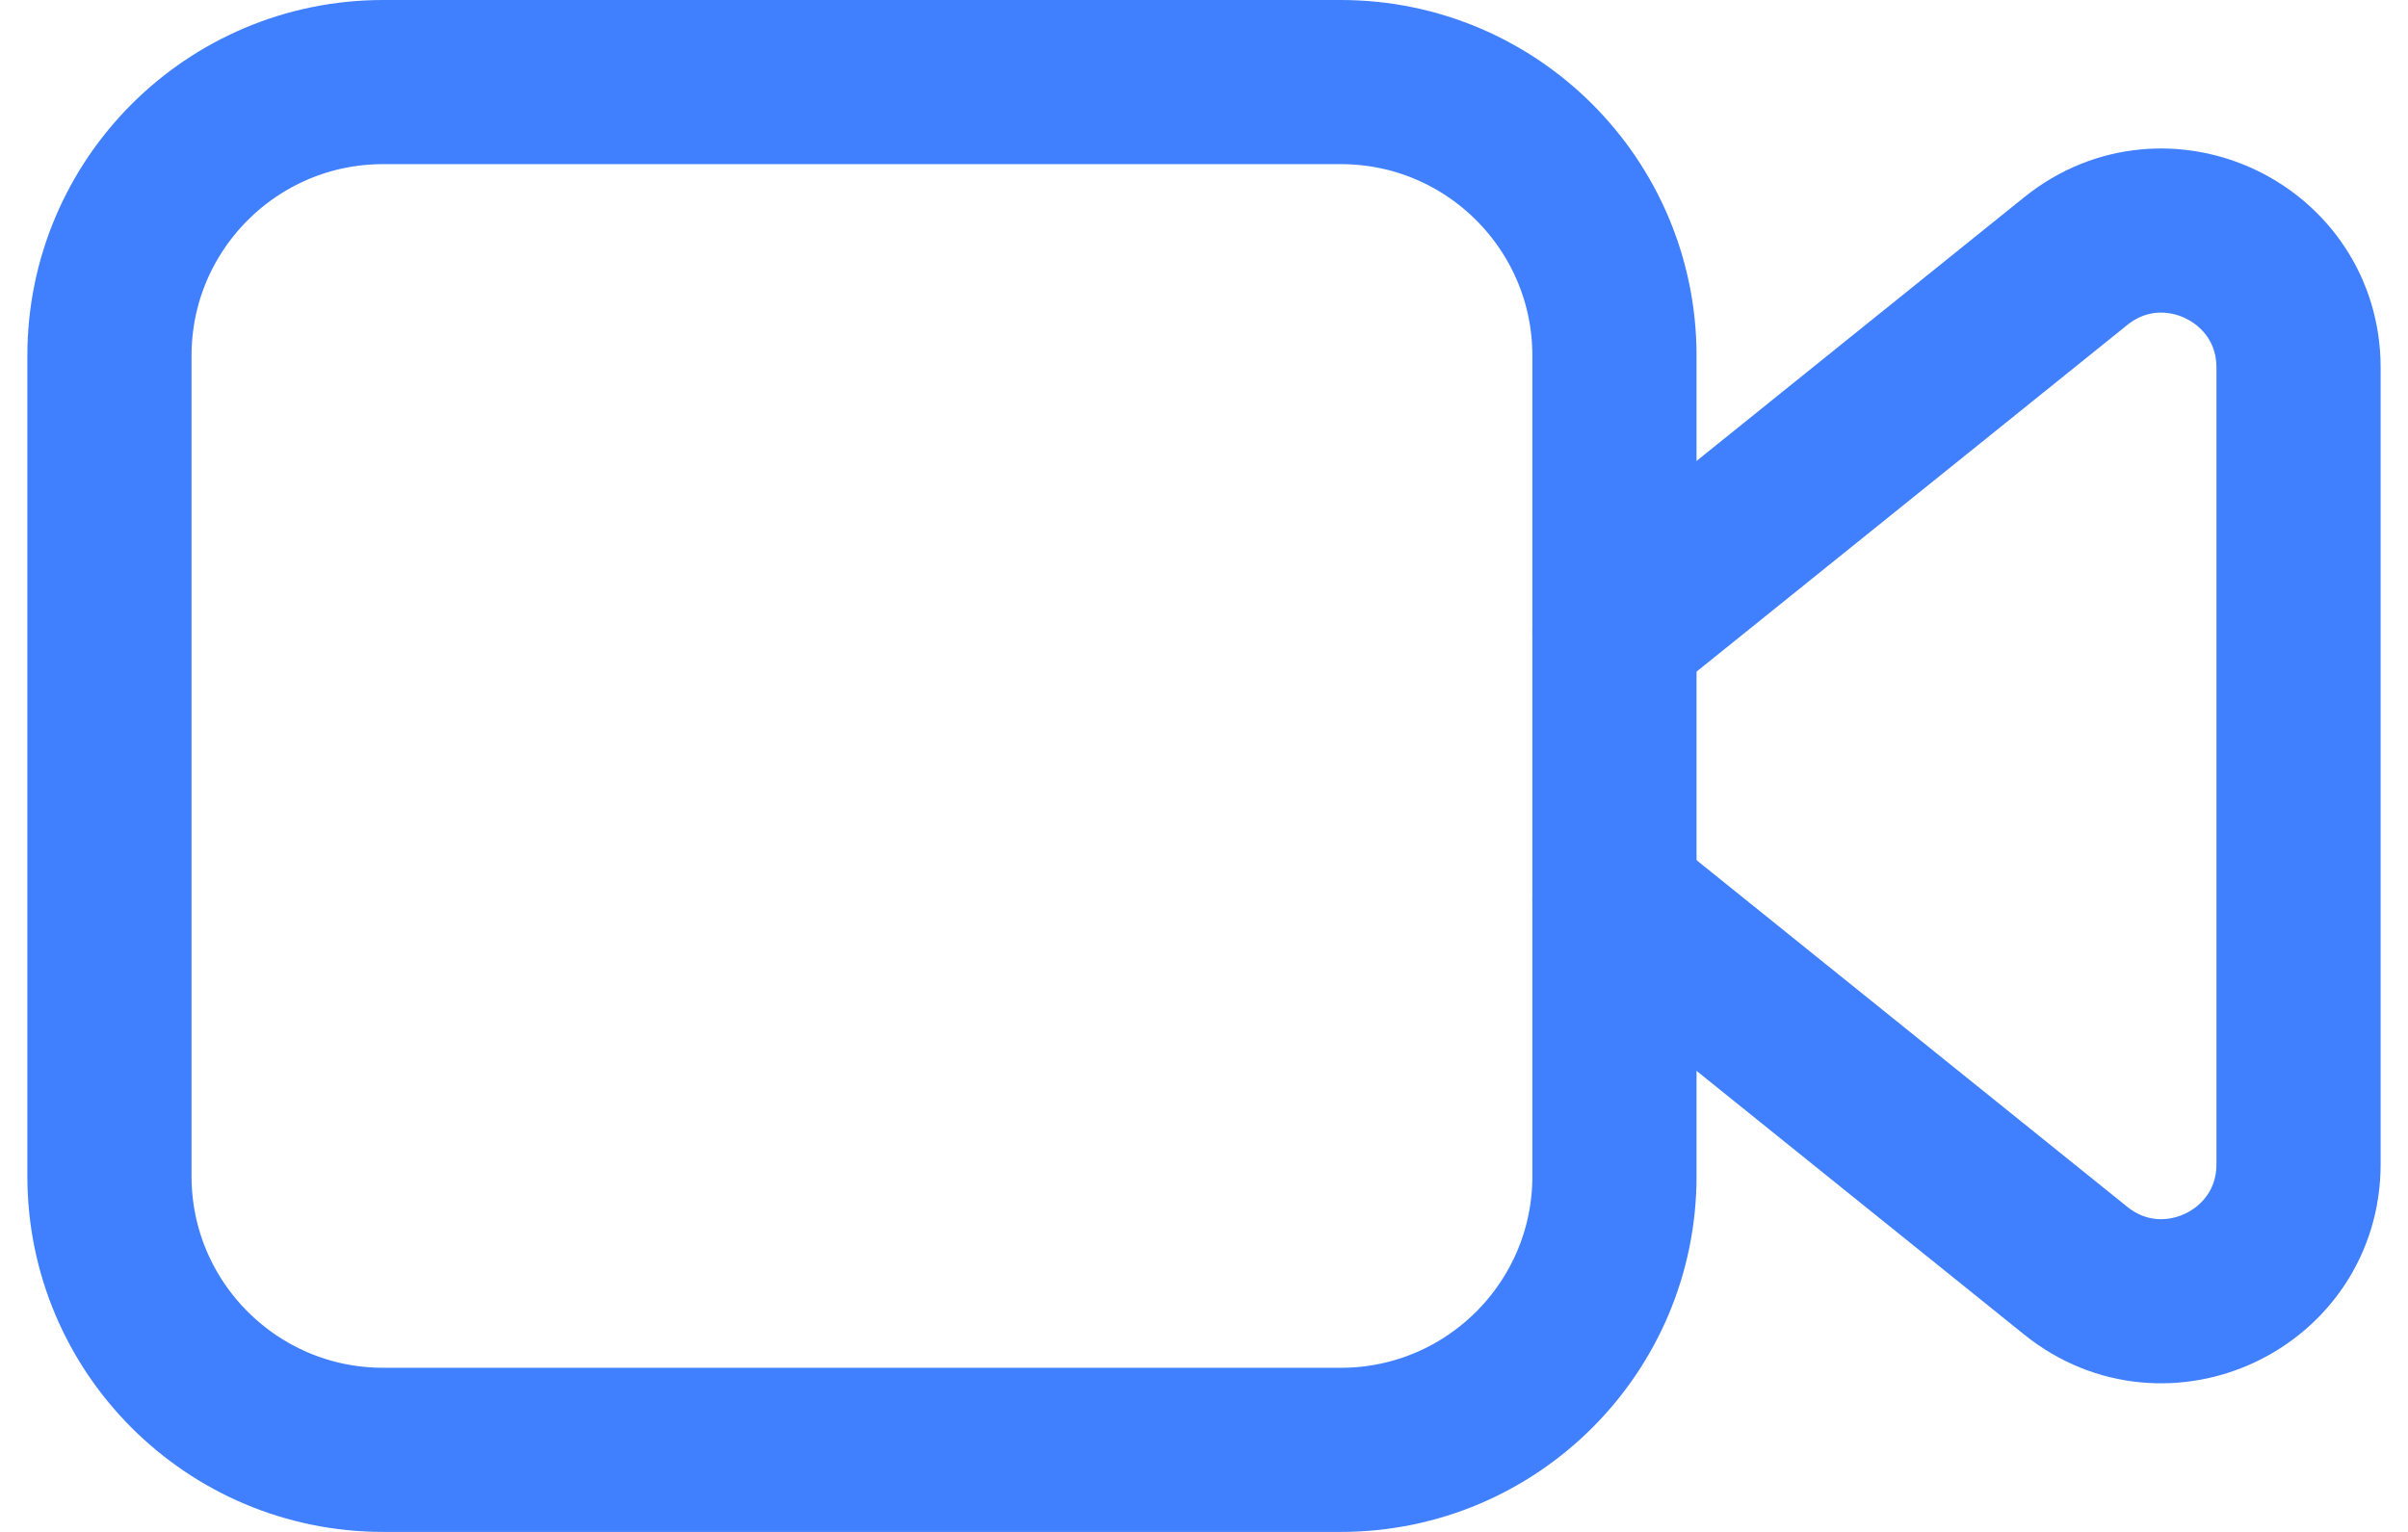
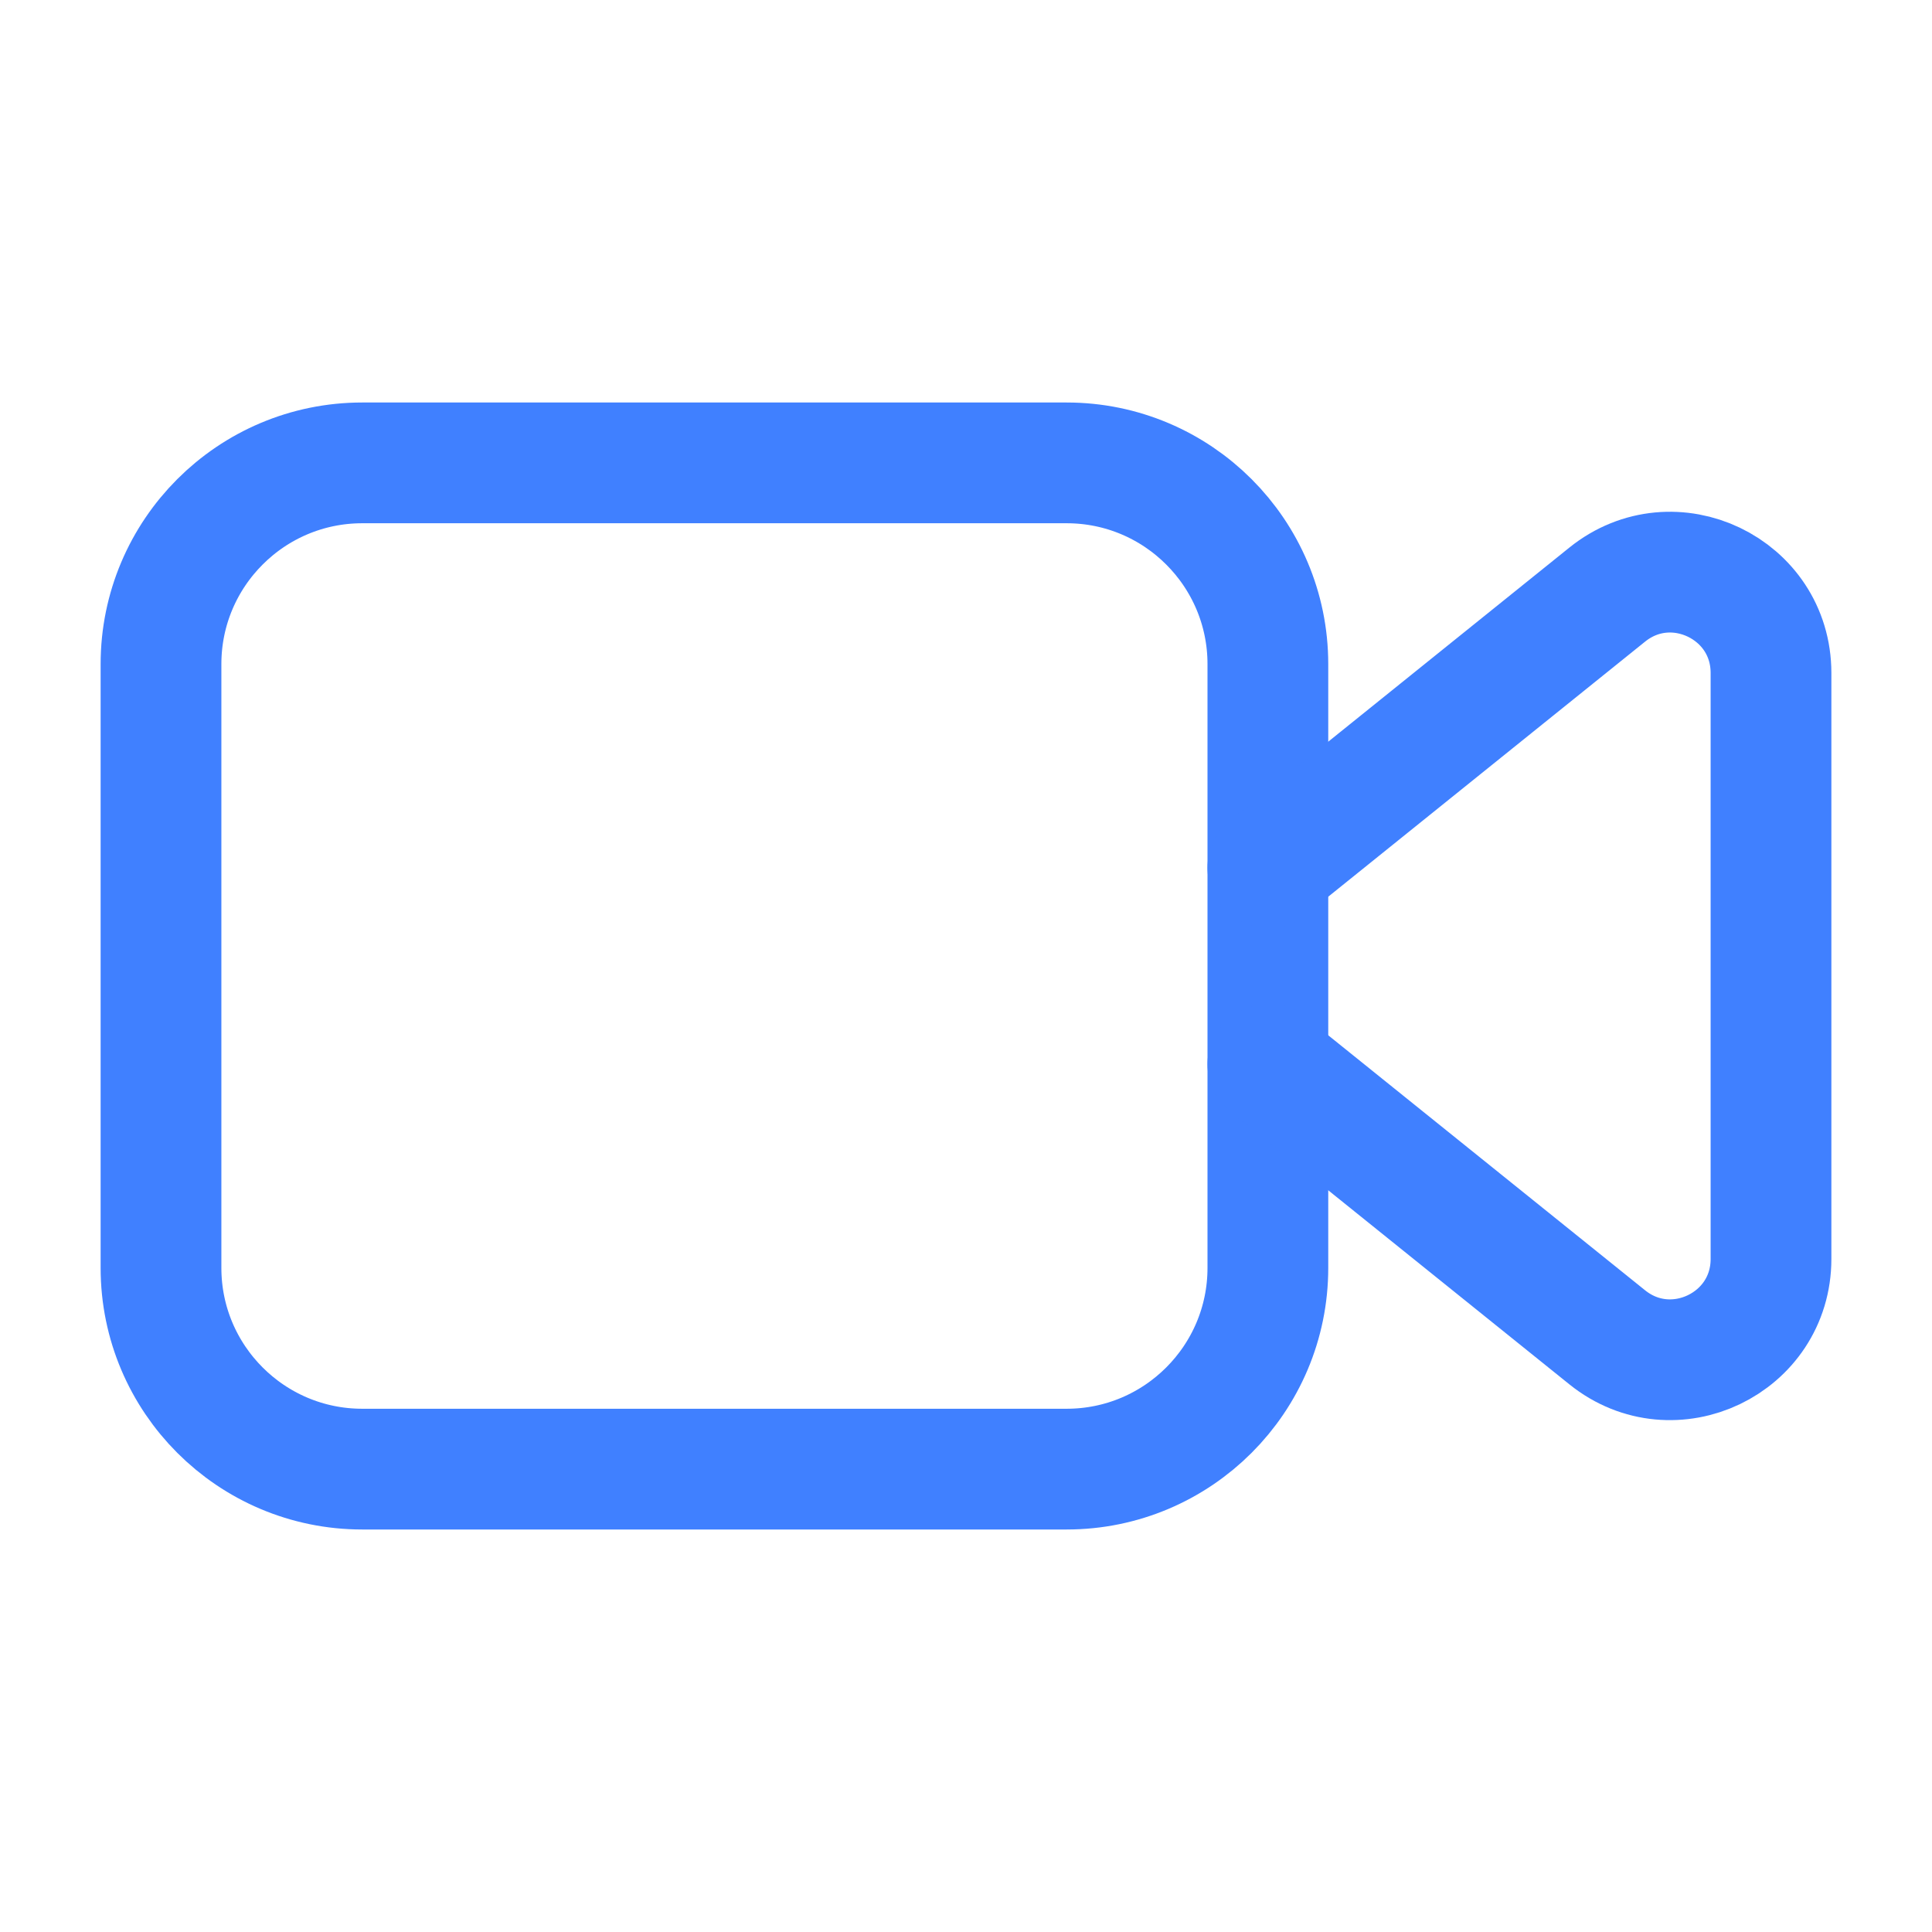
- <svg xmlns="http://www.w3.org/2000/svg" width="22" height="14" viewBox="0 0 22 14" fill="none">
-   <path fill-rule="evenodd" clip-rule="evenodd" d="M12.25 13.25H3.5C2.12 13.25 1 12.13 1 10.75V3.25C1 1.87 2.12 0.75 3.5 0.75H12.25C13.63 0.75 14.75 1.87 14.75 3.25V10.75C14.75 12.13 13.63 13.25 12.25 13.25Z" stroke="#4080FF" stroke-width="1.5" stroke-linecap="round" stroke-linejoin="round" />
-   <path d="M14.75 8.22L18.966 11.614C19.784 12.271 21 11.69 21 10.639V3.36C21 2.309 19.784 1.728 18.966 2.385L14.75 5.779" stroke="#4080FF" stroke-width="1.5" stroke-linecap="round" stroke-linejoin="round" />
+ <svg xmlns="http://www.w3.org/2000/svg" width="24" height="24" viewBox="0 0 24 24" fill="none">
+   <path fill-rule="evenodd" clip-rule="evenodd" d="M13.25 18.25H4.5C3.12 18.25 2 17.13 2 15.75V8.25C2 6.87 3.12 5.75 4.5 5.75H13.25C14.63 5.75 15.75 6.87 15.75 8.25V15.75C15.75 17.13 14.63 18.25 13.25 18.25Z" stroke="#4080FF" stroke-width="1.5" stroke-linecap="round" stroke-linejoin="round" />
+   <path d="M15.75 13.22L19.966 16.613C20.784 17.271 22 16.689 22 15.639V8.36C22 7.309 20.784 6.728 19.966 7.386L15.75 10.78" stroke="#4080FF" stroke-width="1.5" stroke-linecap="round" stroke-linejoin="round" />
</svg>
